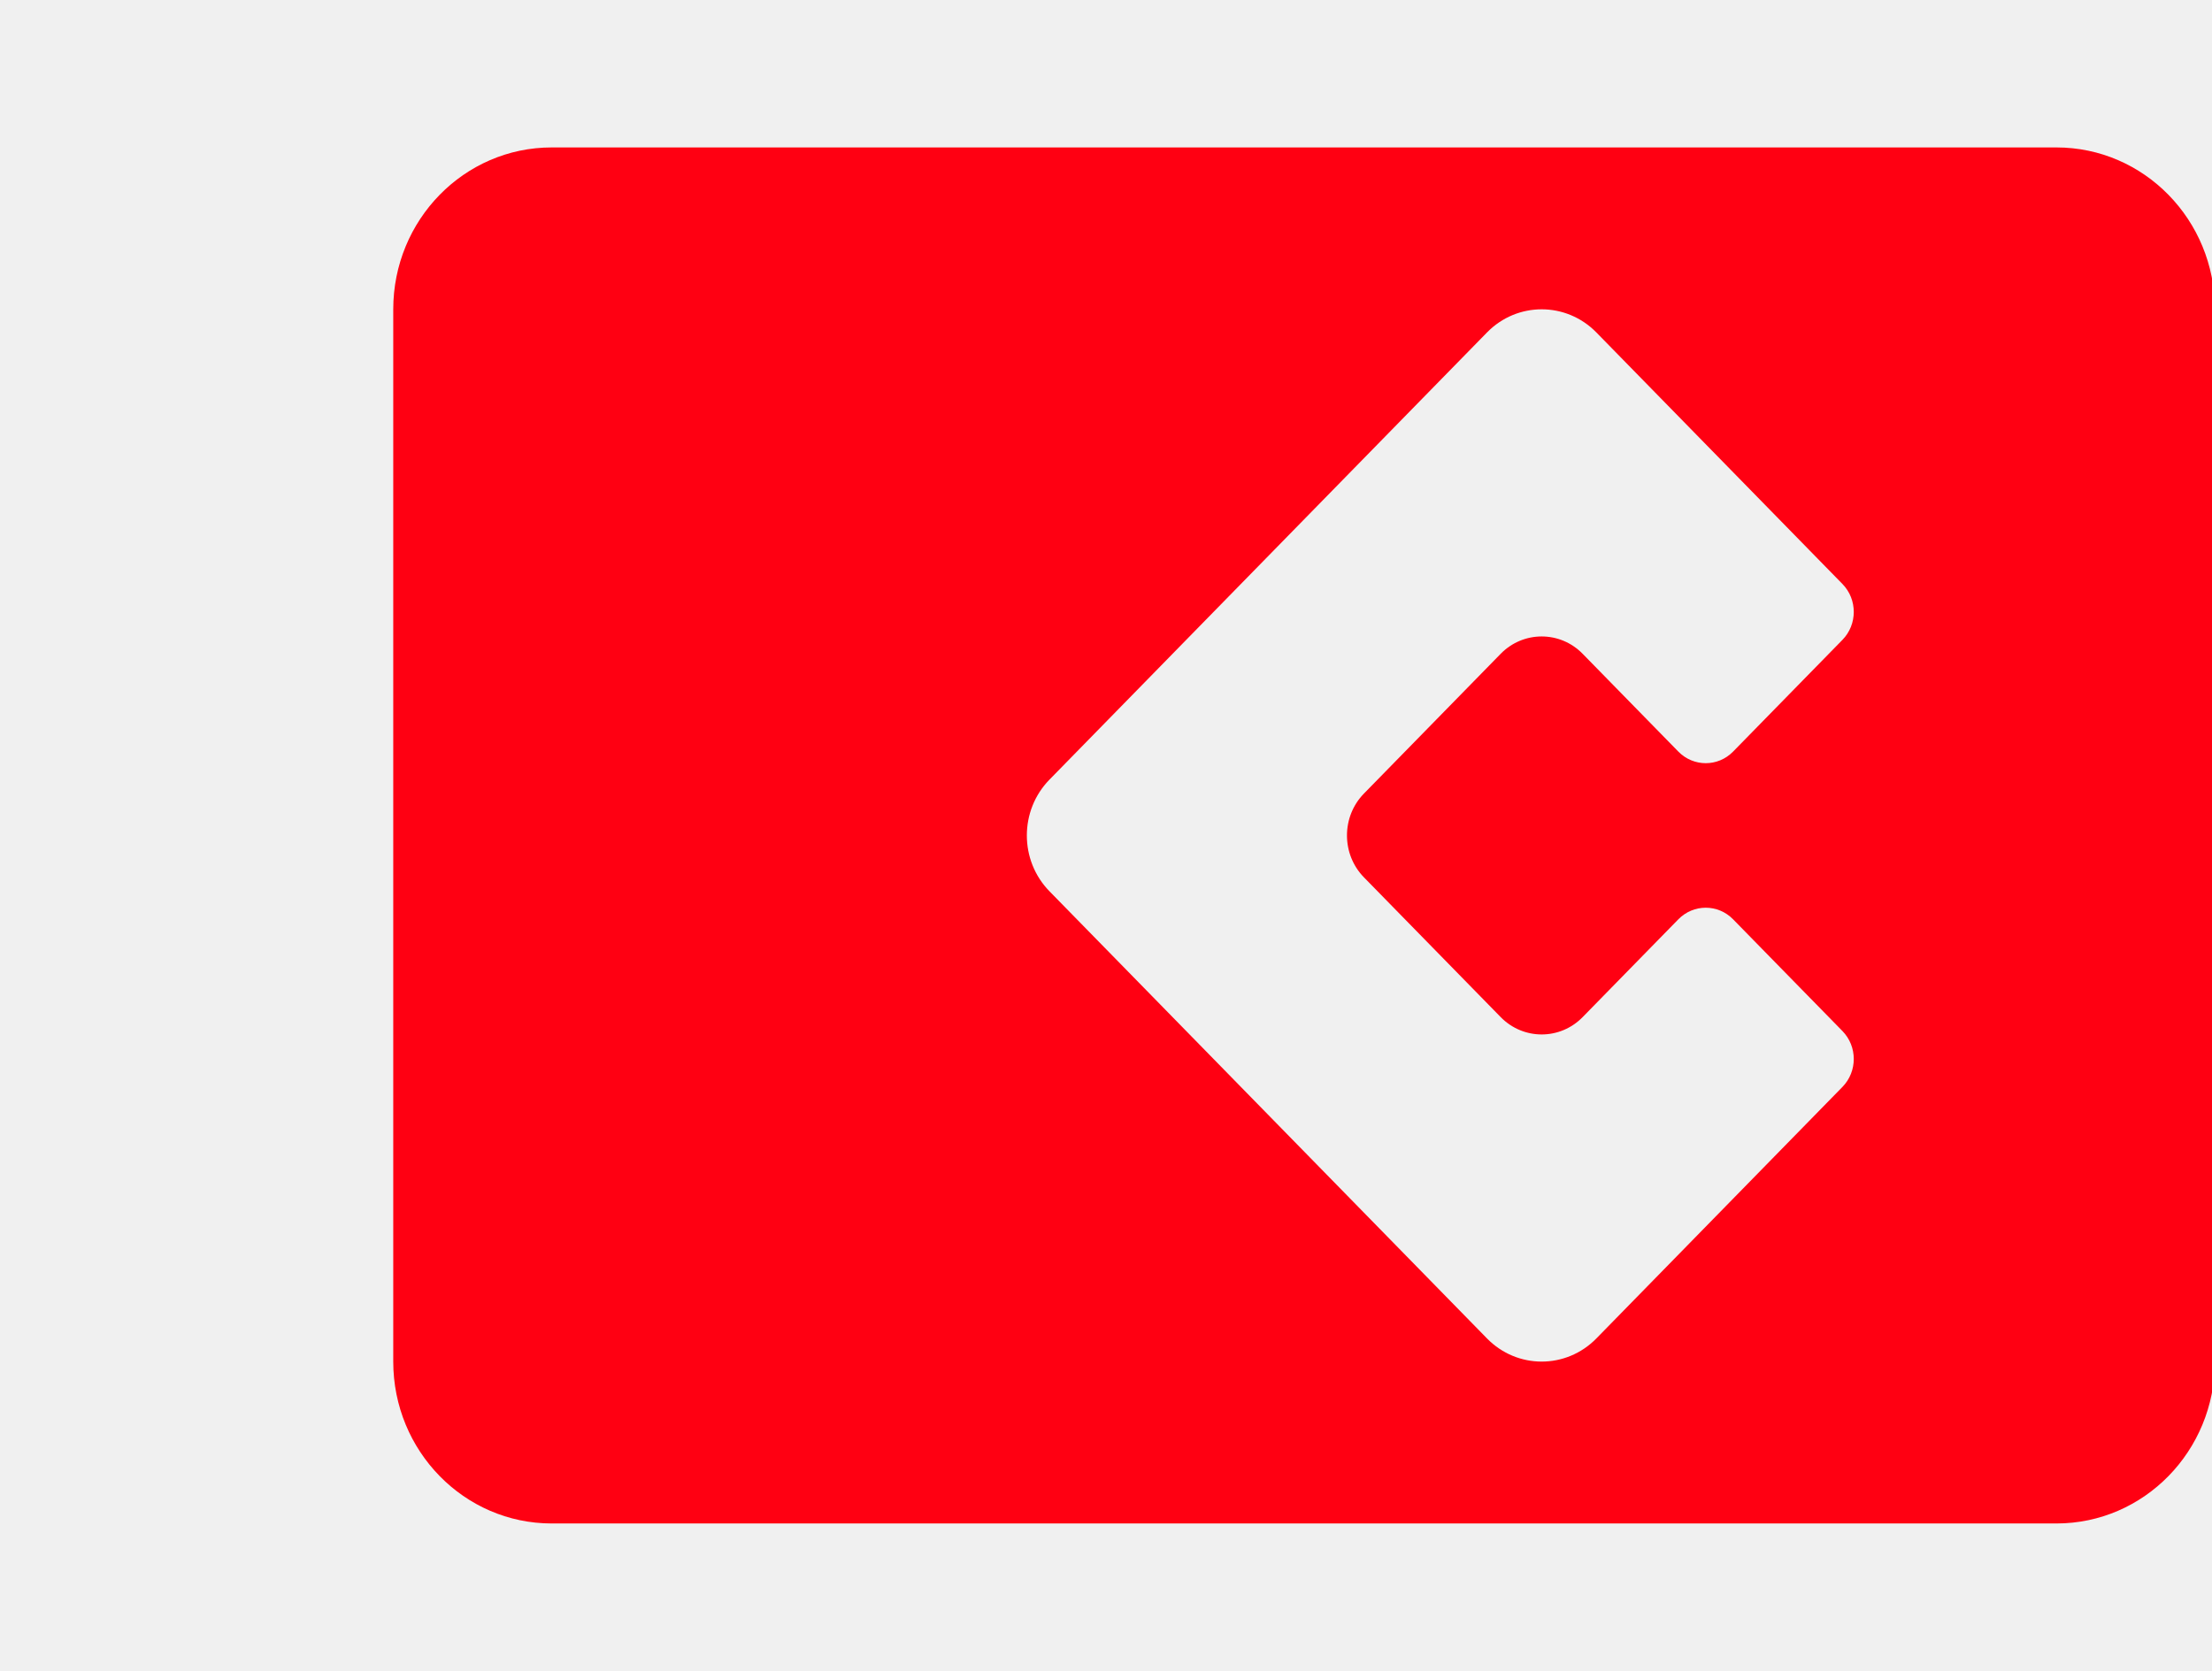
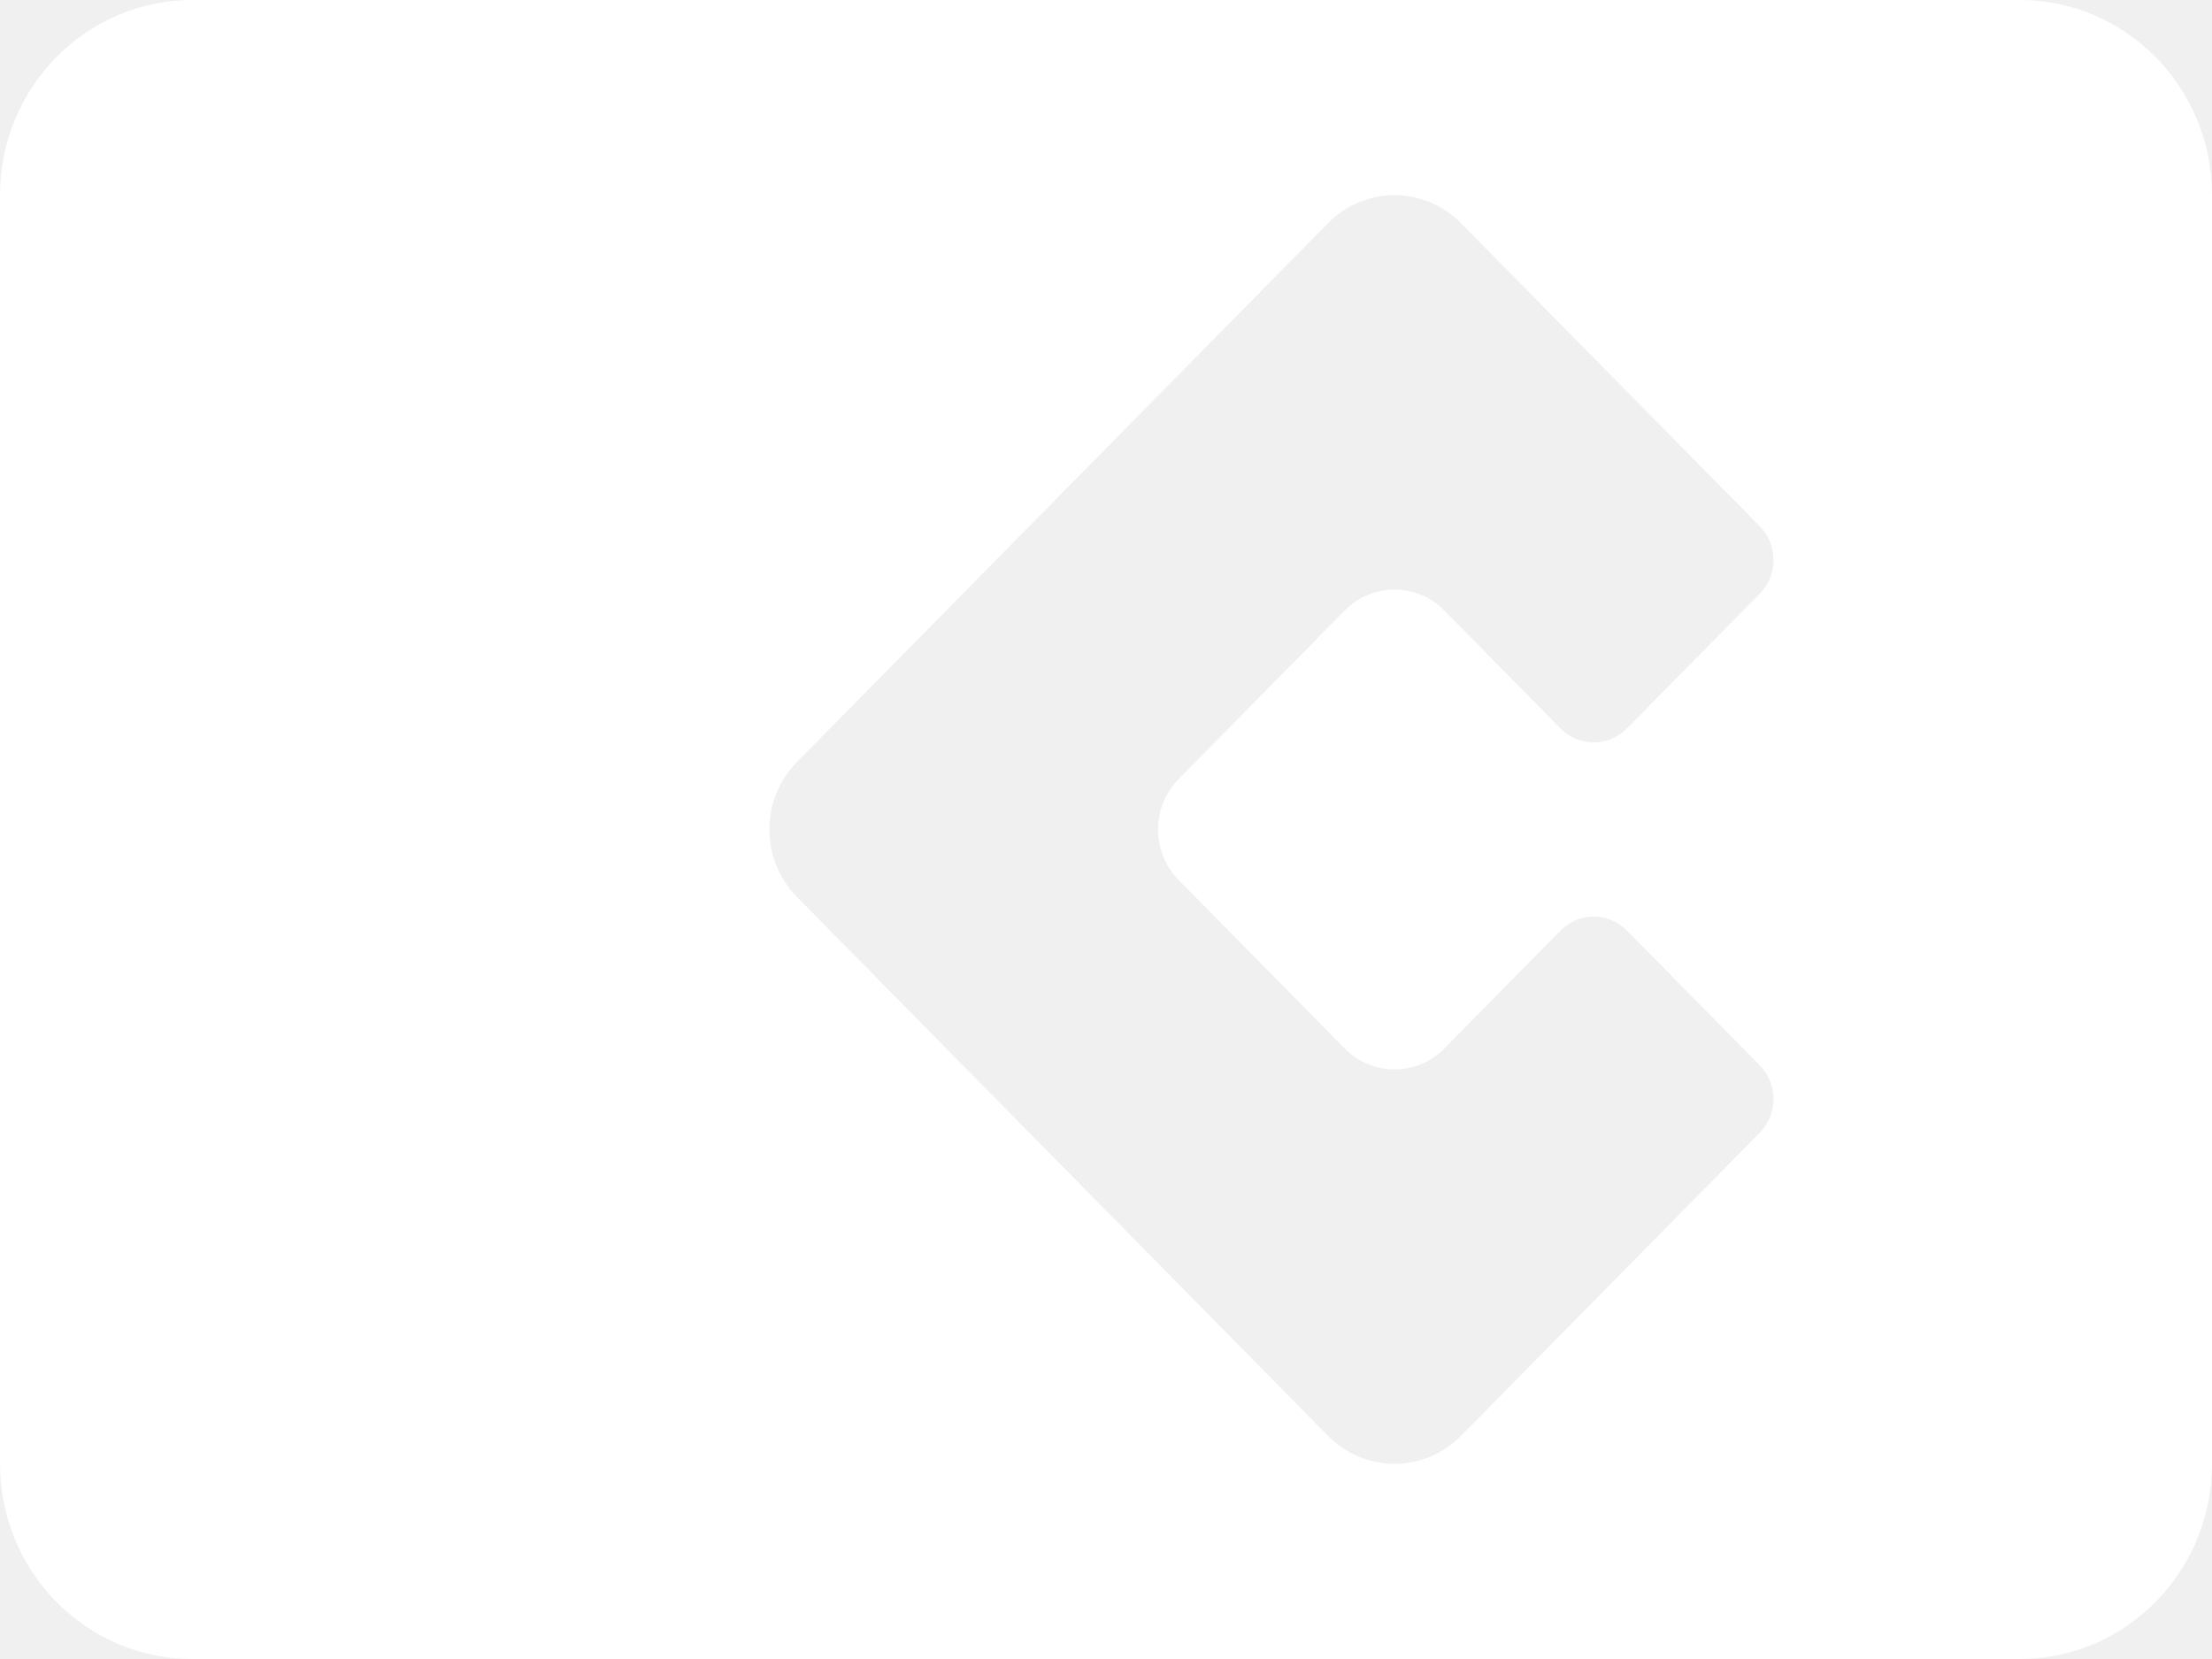
- <svg xmlns="http://www.w3.org/2000/svg" width="45" height="34" viewBox="0 0 45 34" fill="none">
-   <g clip-path="url(#clip0_18_227)">
-     <path fill-rule="evenodd" clip-rule="evenodd" d="M11.223 3C9.443 3 8 4.475 8 6.294V27.706C8 29.525 9.443 31 11.223 31H41.836C43.616 31 45.059 29.525 45.059 27.706V6.294C45.059 4.475 43.616 3 41.836 3H11.223ZM32.476 6.765C31.861 6.137 30.865 6.137 30.251 6.765L21.351 15.863C20.736 16.491 20.736 17.509 21.351 18.137L30.251 27.235C30.865 27.863 31.861 27.863 32.476 27.235L37.482 22.117C37.789 21.803 37.789 21.294 37.482 20.98L35.257 18.706C34.95 18.392 34.452 18.392 34.144 18.706L32.197 20.696C31.737 21.167 30.99 21.167 30.529 20.696L27.748 17.853C27.287 17.382 27.287 16.618 27.748 16.147L30.529 13.304C30.99 12.833 31.737 12.833 32.197 13.304L34.144 15.294C34.452 15.608 34.95 15.608 35.257 15.294L37.482 13.02C37.789 12.706 37.789 12.197 37.482 11.883L32.476 6.765Z" fill="#FF0012" />
-   </g>
-   <defs>
-     <clipPath id="clip0_18_227">
-       <rect width="45" height="34" fill="white" />
-     </clipPath>
-   </defs>
+ <svg xmlns="http://www.w3.org/2000/svg" width="36" height="27" viewBox="0 0 36 27" fill="none">
+   <path fill-rule="evenodd" clip-rule="evenodd" d="M3.13 0C1.402 0 0 1.422 0 3.176V23.823C0 25.578 1.402 27 3.13 27H32.87C34.599 27 36 25.578 36 23.823V3.176C36 1.422 34.599 0 32.87 0H3.13ZM23.776 3.631C23.18 3.025 22.212 3.025 21.615 3.631L12.969 12.403C12.373 13.009 12.373 13.991 12.969 14.597L21.615 23.369C22.212 23.975 23.18 23.975 23.776 23.369L28.64 18.435C28.938 18.132 28.938 17.641 28.64 17.338L26.478 15.145C26.18 14.842 25.696 14.842 25.397 15.145L23.506 17.064C23.058 17.518 22.333 17.518 21.885 17.064L19.183 14.322C18.736 13.868 18.736 13.132 19.183 12.678L21.885 9.936C22.333 9.482 23.058 9.482 23.506 9.936L25.397 11.855C25.696 12.158 26.18 12.158 26.478 11.855L28.64 9.662C28.938 9.359 28.938 8.868 28.64 8.565L23.776 3.631Z" fill="white" />
</svg>
